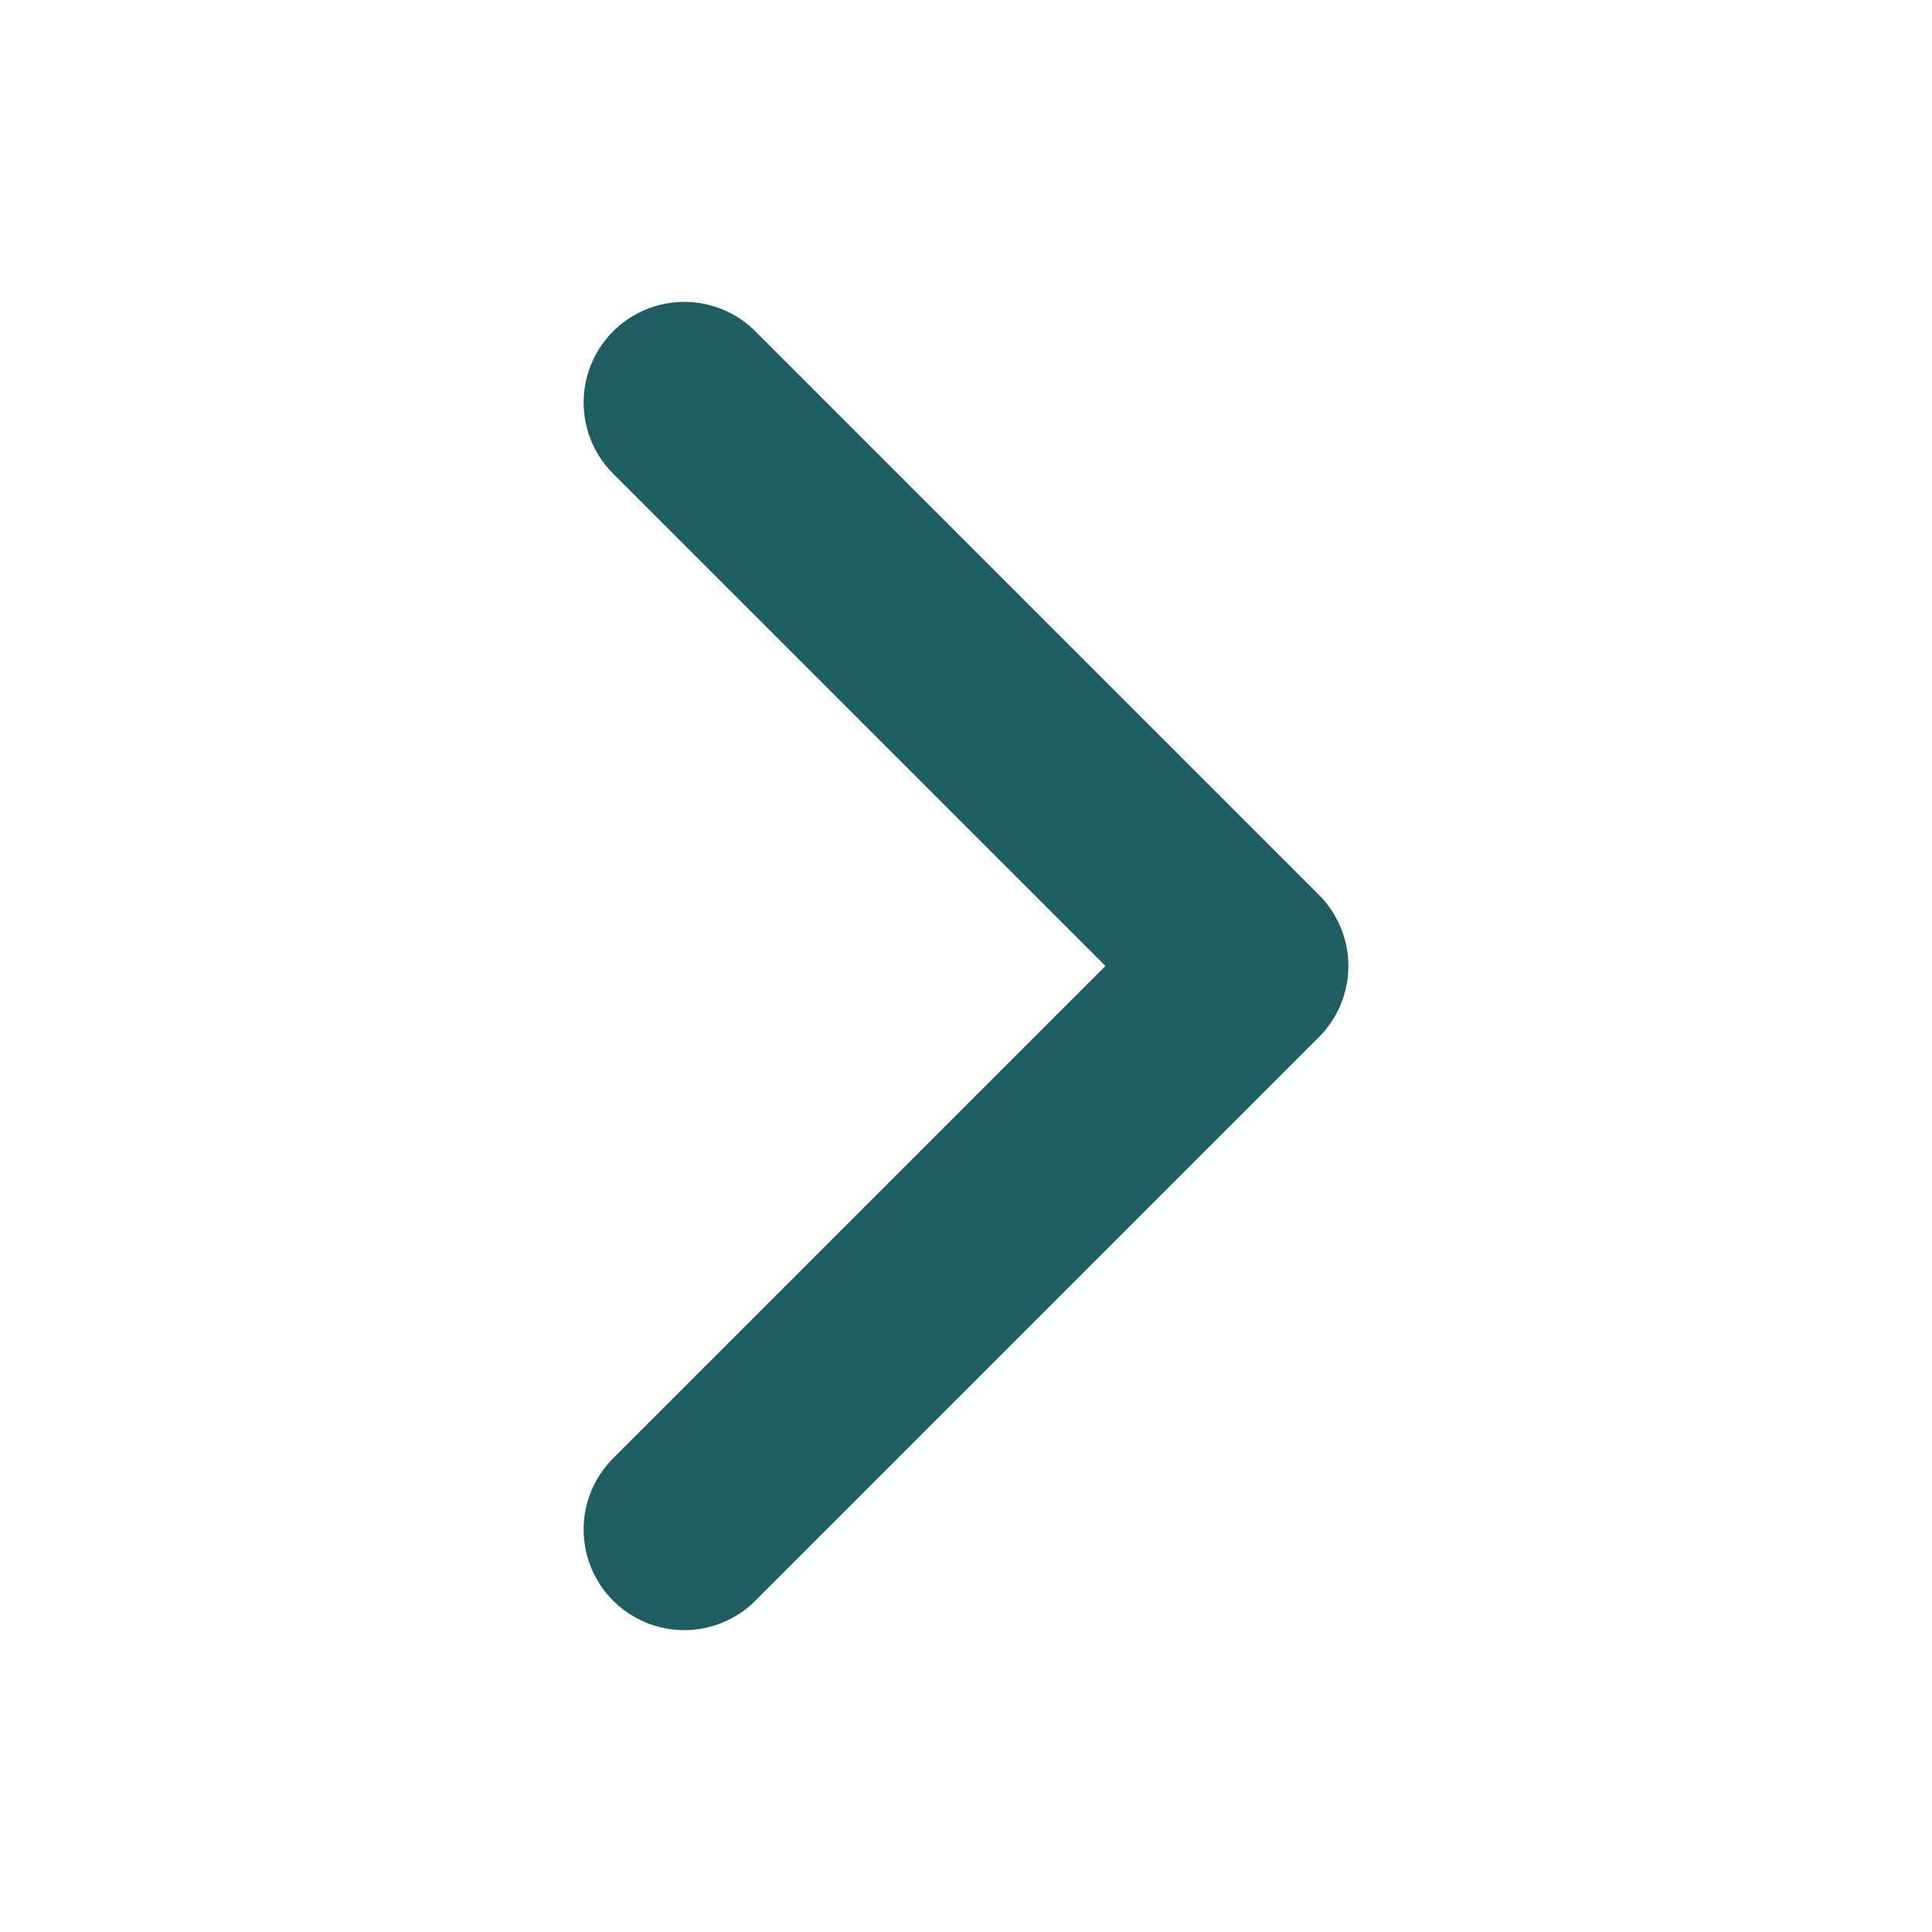
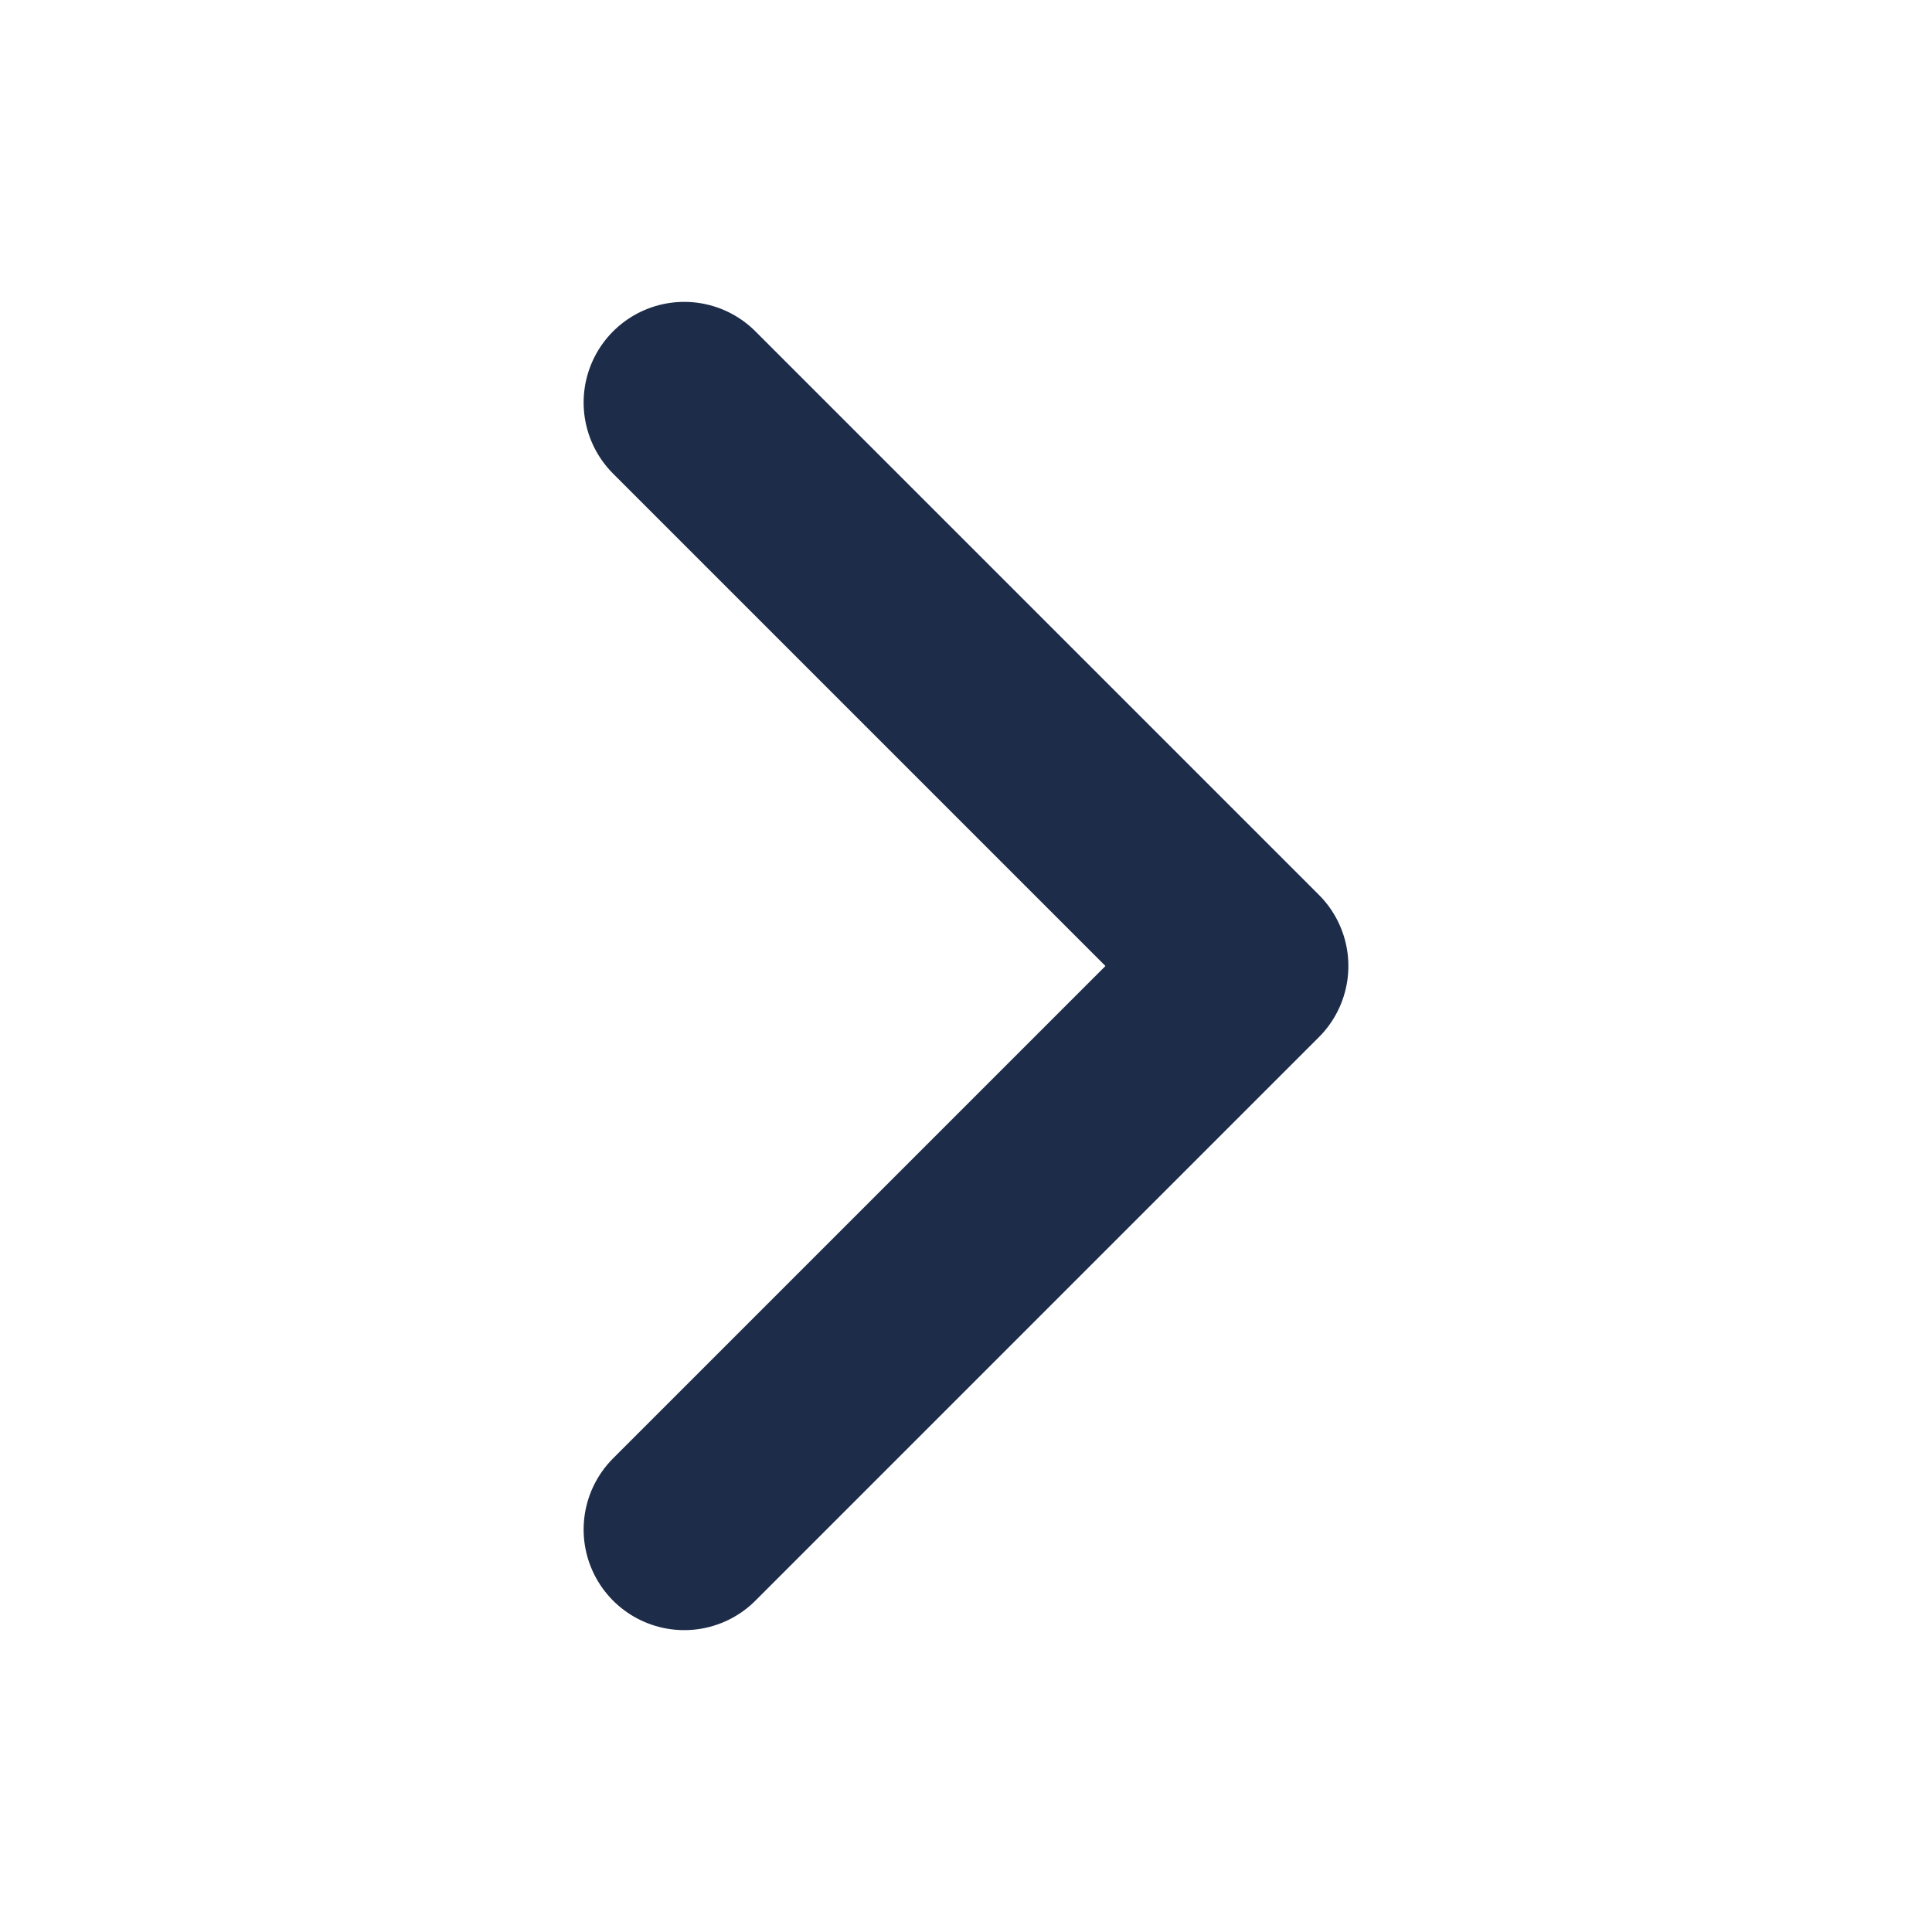
<svg xmlns="http://www.w3.org/2000/svg" viewBox="0 0 48 48" aria-hidden="true">
-   <path d="M17 10 L31 24 L17 38" fill="none" stroke="#1F5E60" stroke-width="5" stroke-linecap="round" stroke-linejoin="round" />
+   <path d="M17 10 L31 24 L17 38" fill="none" stroke="#1D2C49" stroke-width="5" stroke-linecap="round" stroke-linejoin="round" />
</svg>
